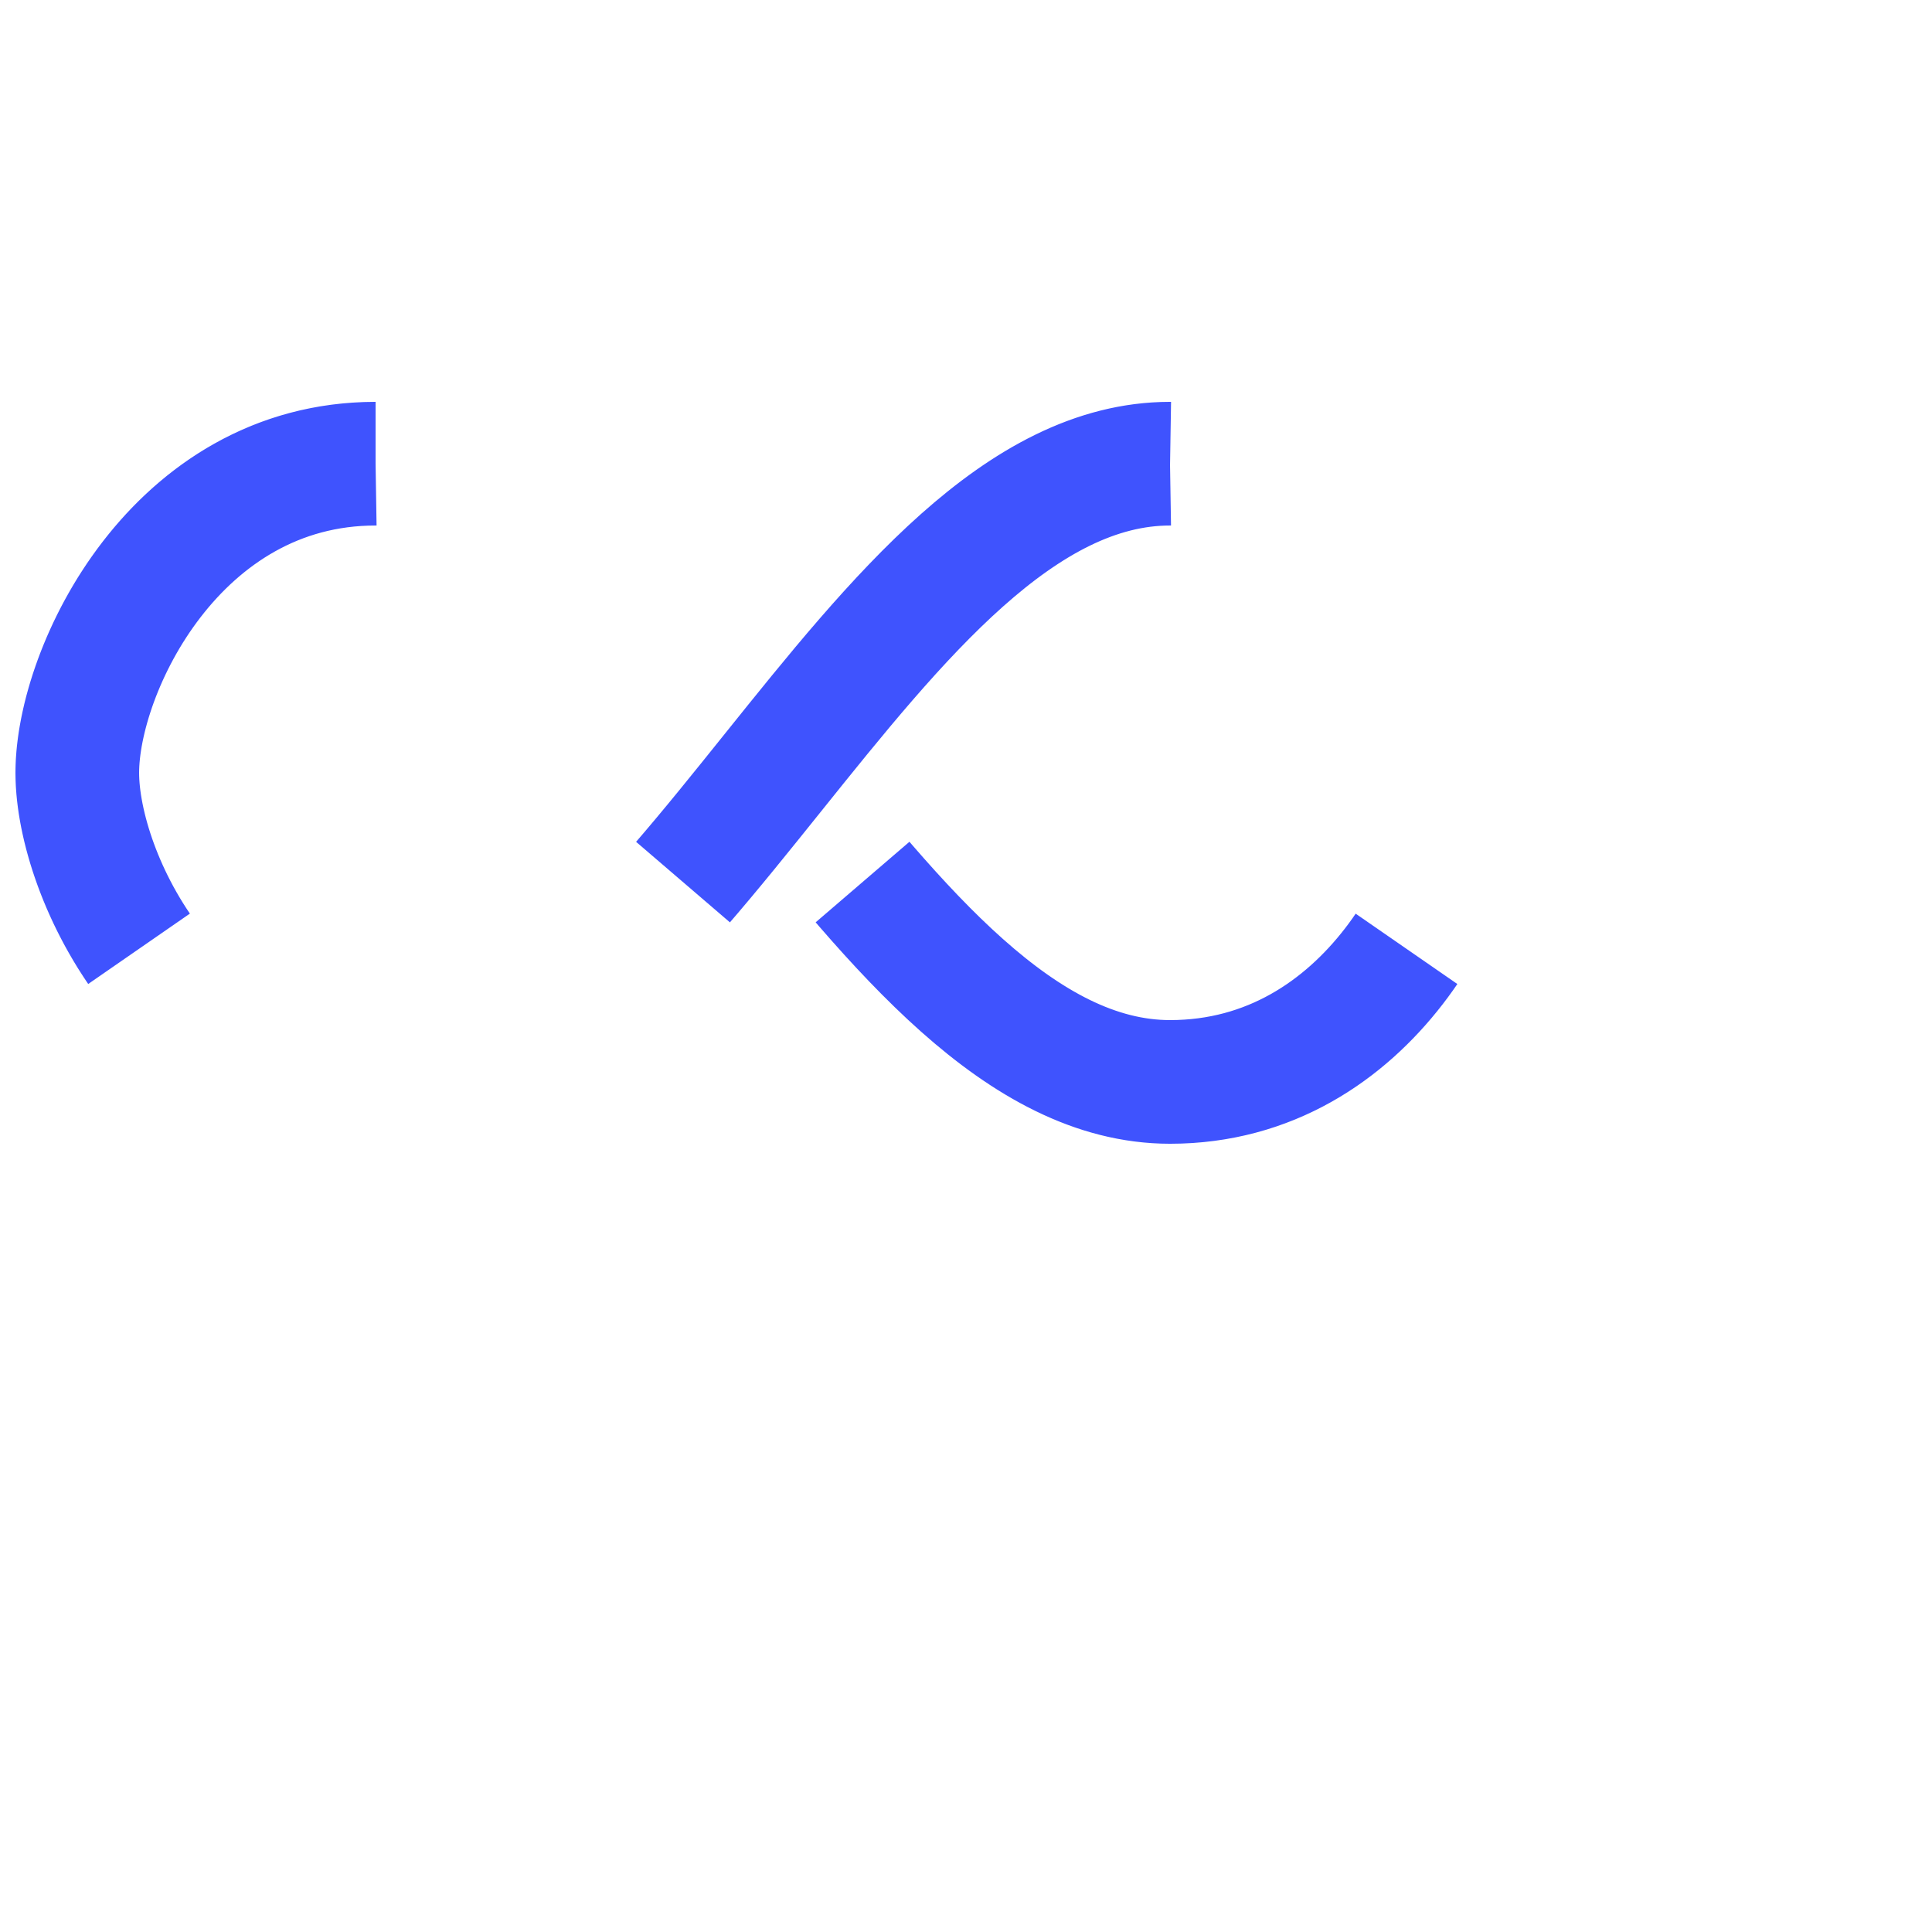
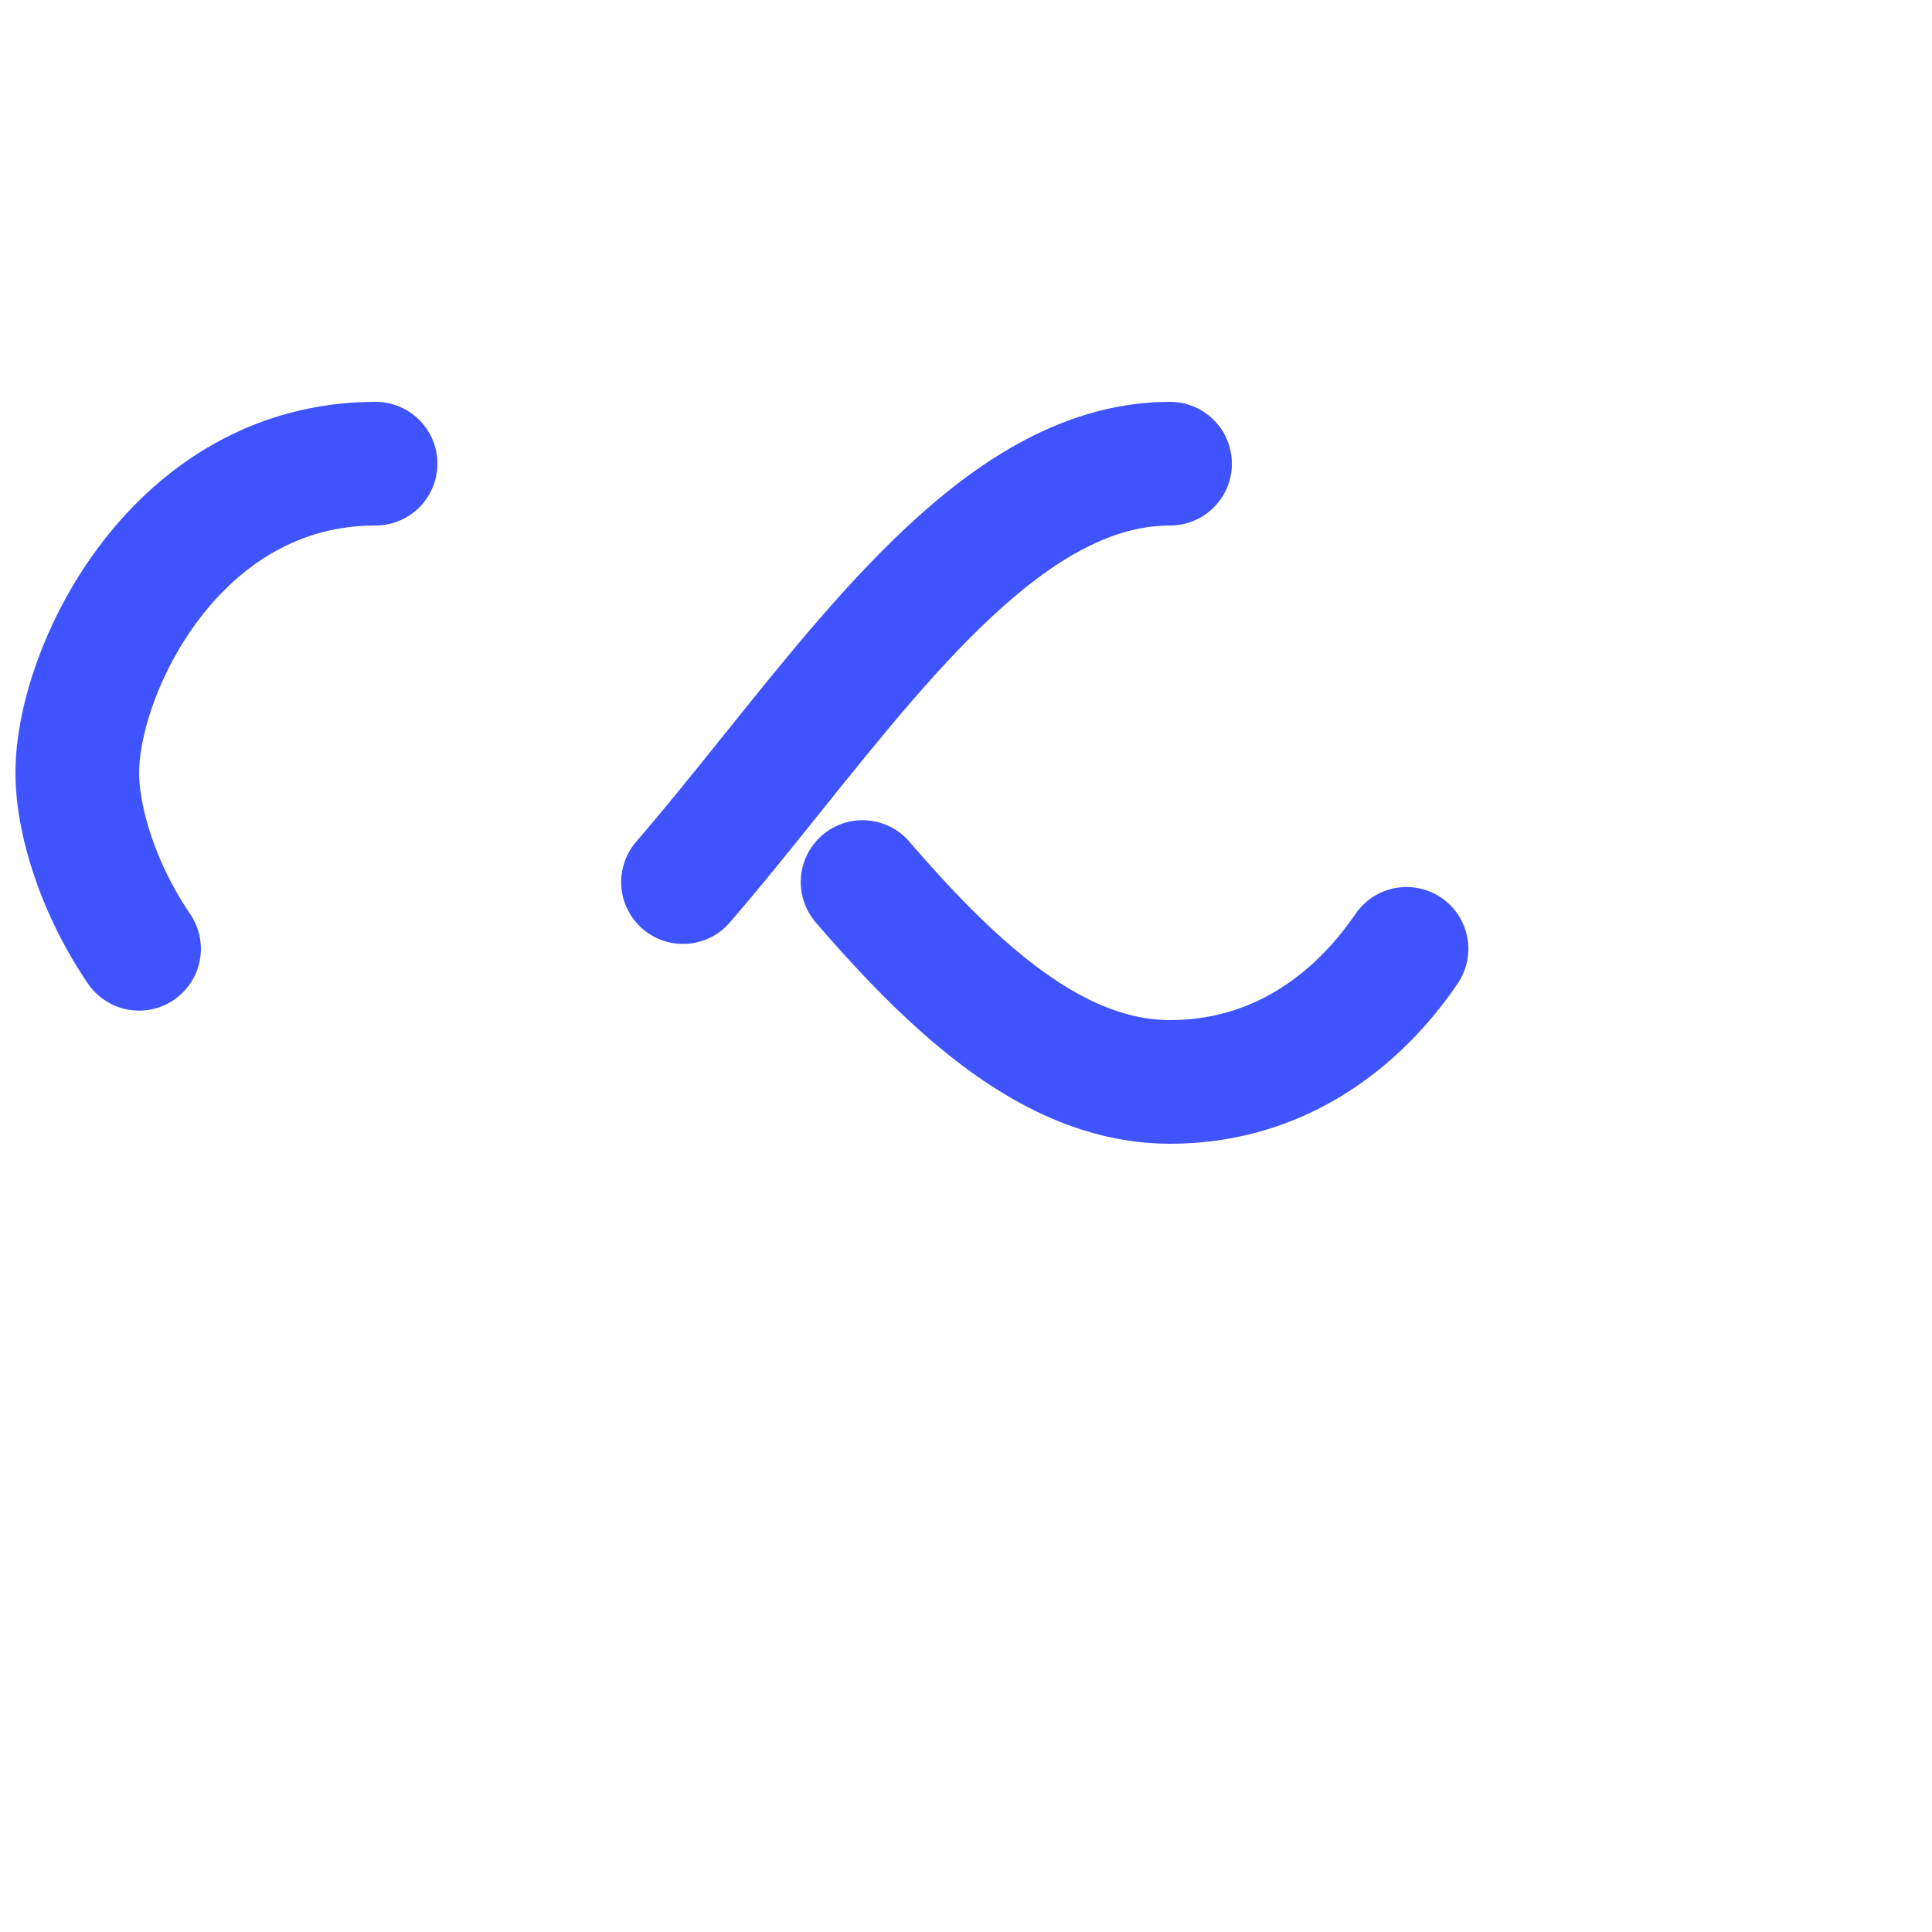
- <svg xmlns="http://www.w3.org/2000/svg" style="margin: auto; background: rgb(255, 255, 255); display: block; shape-rendering: auto;" width="200px" height="200px" viewBox="0 0 100 100" preserveAspectRatio="xMidYMid">
-   <path fill="none" stroke="#3f53fe" stroke-width="8" stroke-dasharray="42.765 42.765" d="M24.3 30C11.4 30 5 43.3 5 50s6.4 20 19.3 20c19.3 0 32.1-40 51.4-40 C88.6 30 95 43.3 95 50s-6.4 20-19.3 20C56.4 70 43.6 30 24.3 30z" strokeLinecap="round" style="transform:scale(0.8);transform-origin:50px 50px">
-     <animate attributeName="stroke-dashoffset" repeatCount="indefinite" dur="1s" keyTimes="0;1" values="0;256.589" />
+ <svg xmlns="http://www.w3.org/2000/svg" style="margin: auto; background: none; display: block; shape-rendering: auto; animation-play-state: running; animation-delay: 0s;" width="200px" height="200px" viewBox="0 0 100 100" preserveAspectRatio="xMidYMid">
+   <path fill="none" stroke="#3f53fe" stroke-width="8" stroke-dasharray="42.765 42.765" d="M24.3 30C11.4 30 5 43.3 5 50s6.4 20 19.3 20c19.3 0 32.1-40 51.4-40 C88.6 30 95 43.3 95 50s-6.4 20-19.3 20C56.4 70 43.6 30 24.3 30z" stroke-linecap="round" style="transform: scale(0.8); transform-origin: 50px 50px; animation-play-state: running; animation-delay: 0s;">
+     <animate attributeName="stroke-dashoffset" repeatCount="indefinite" dur="1s" keyTimes="0;1" values="0;256.589" style="animation-play-state: running; animation-delay: 0s;" />
  </path>
</svg>
